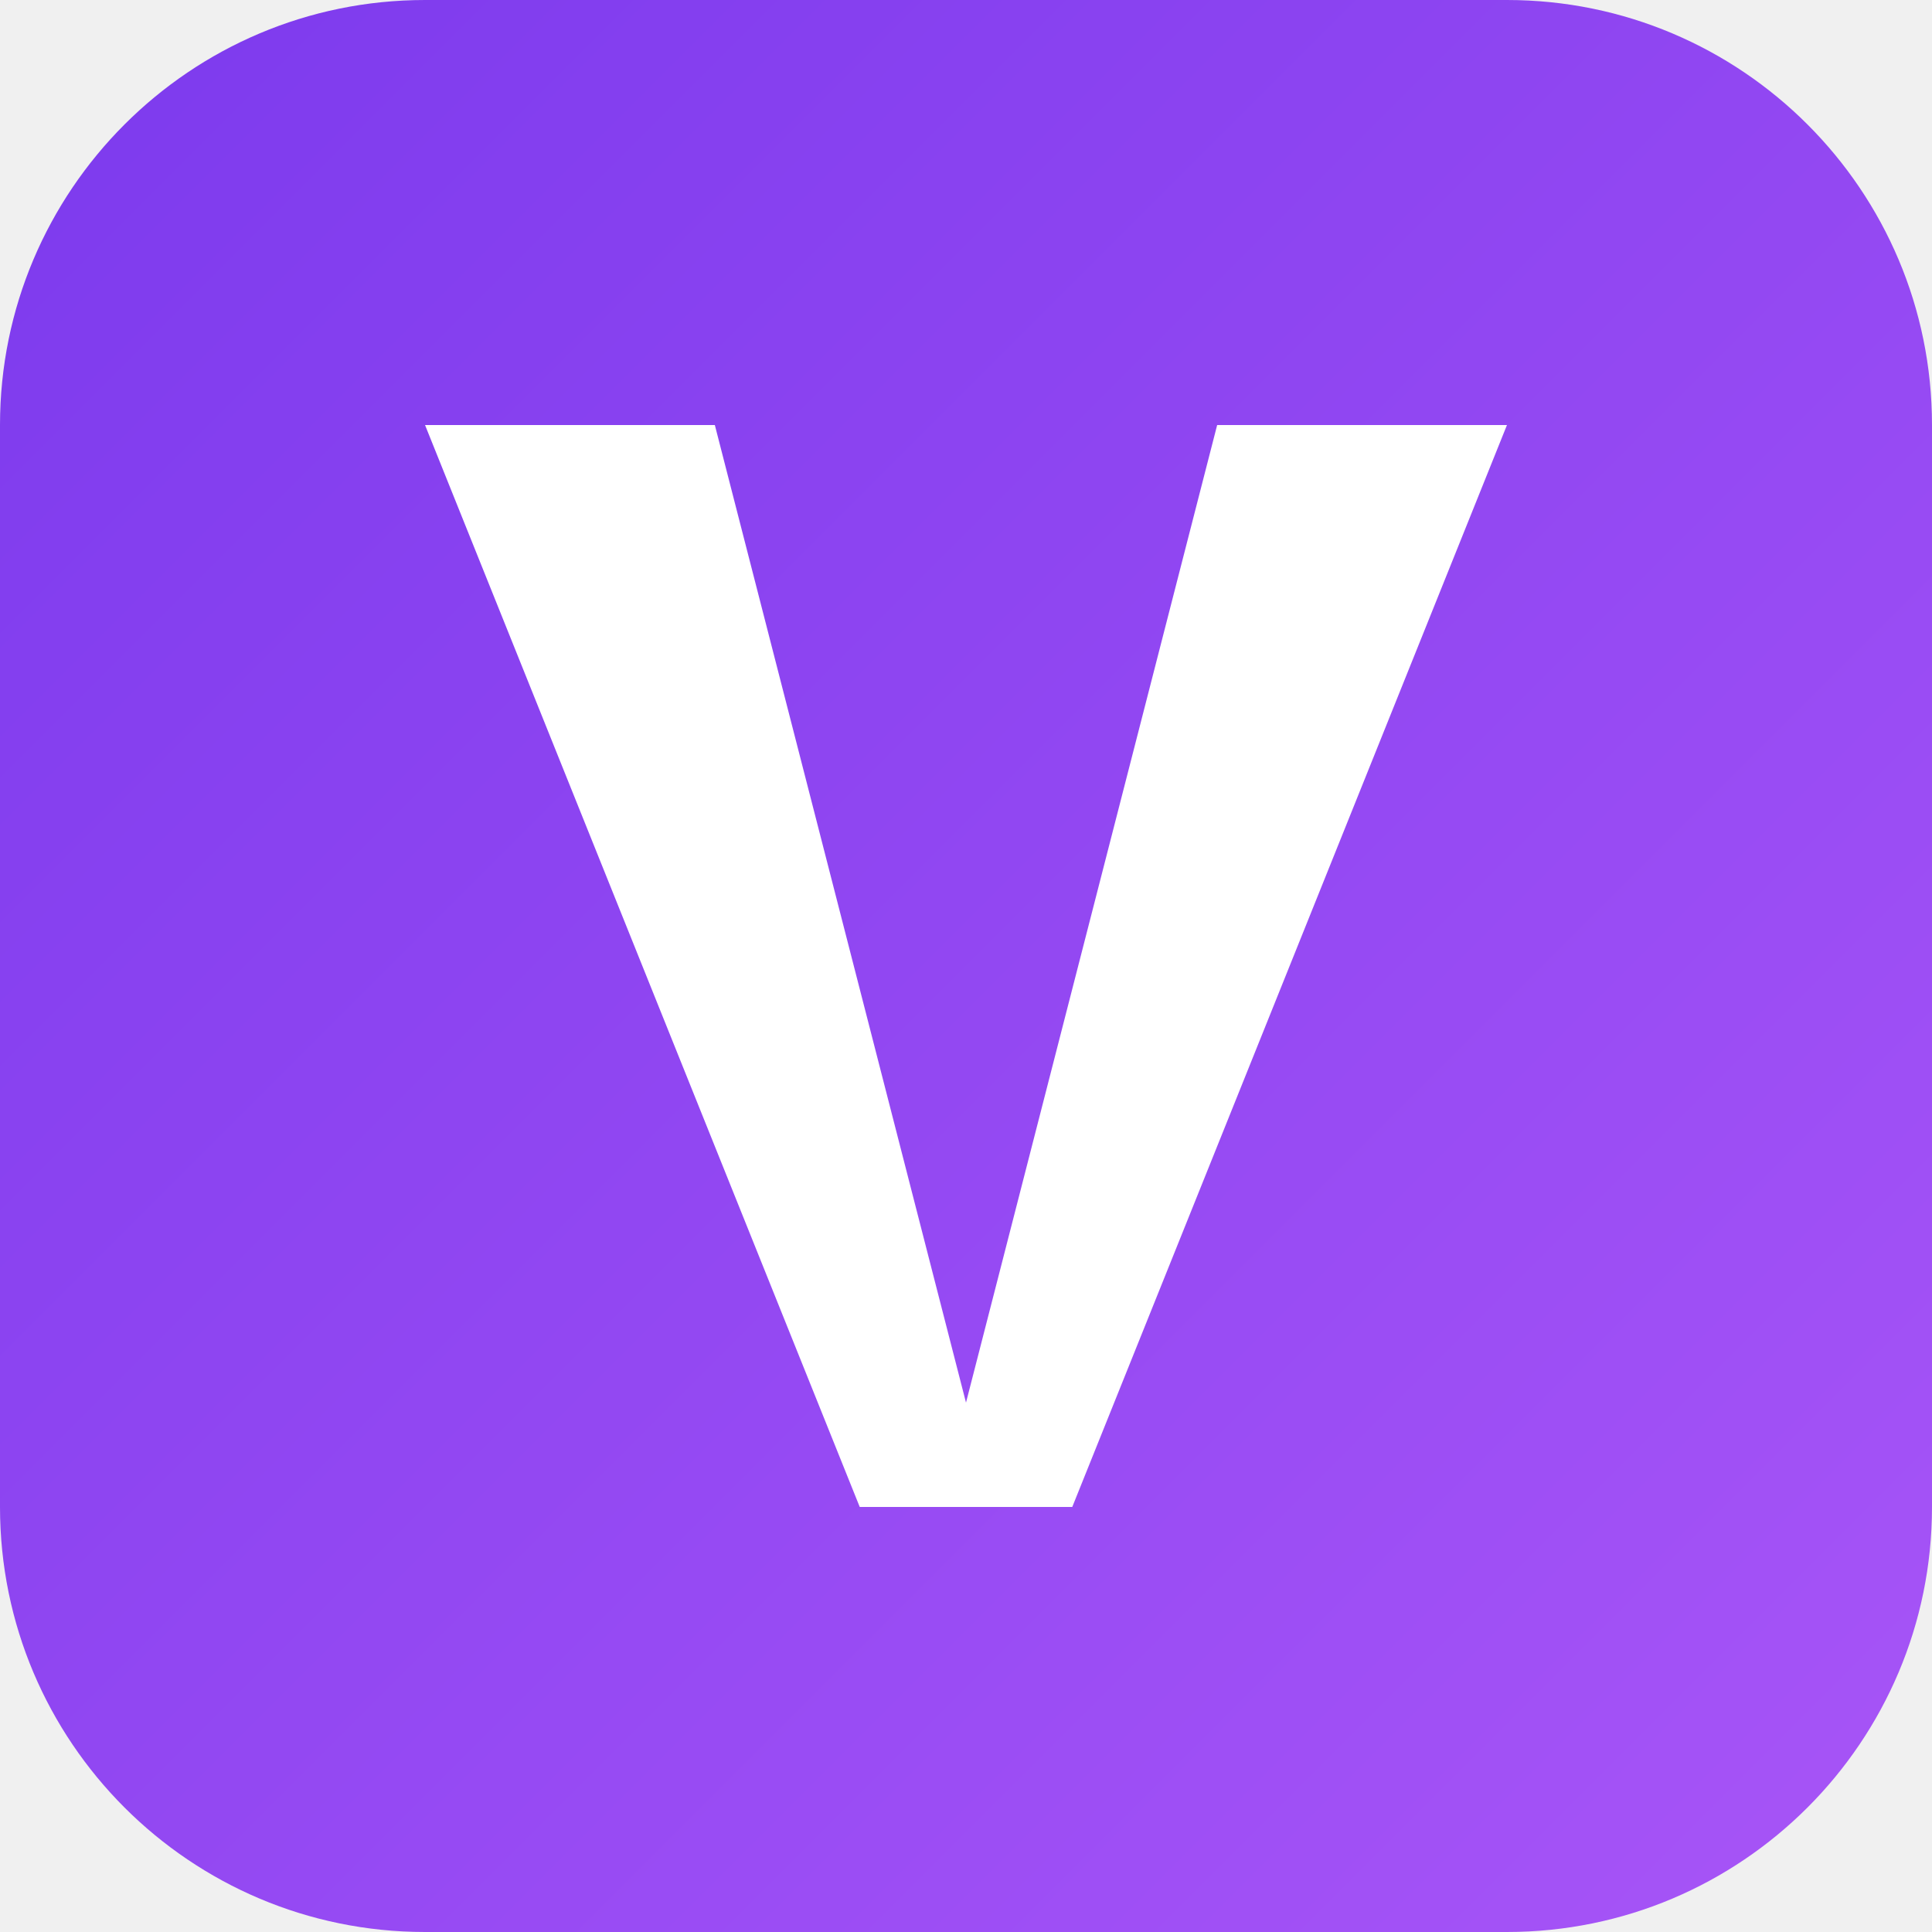
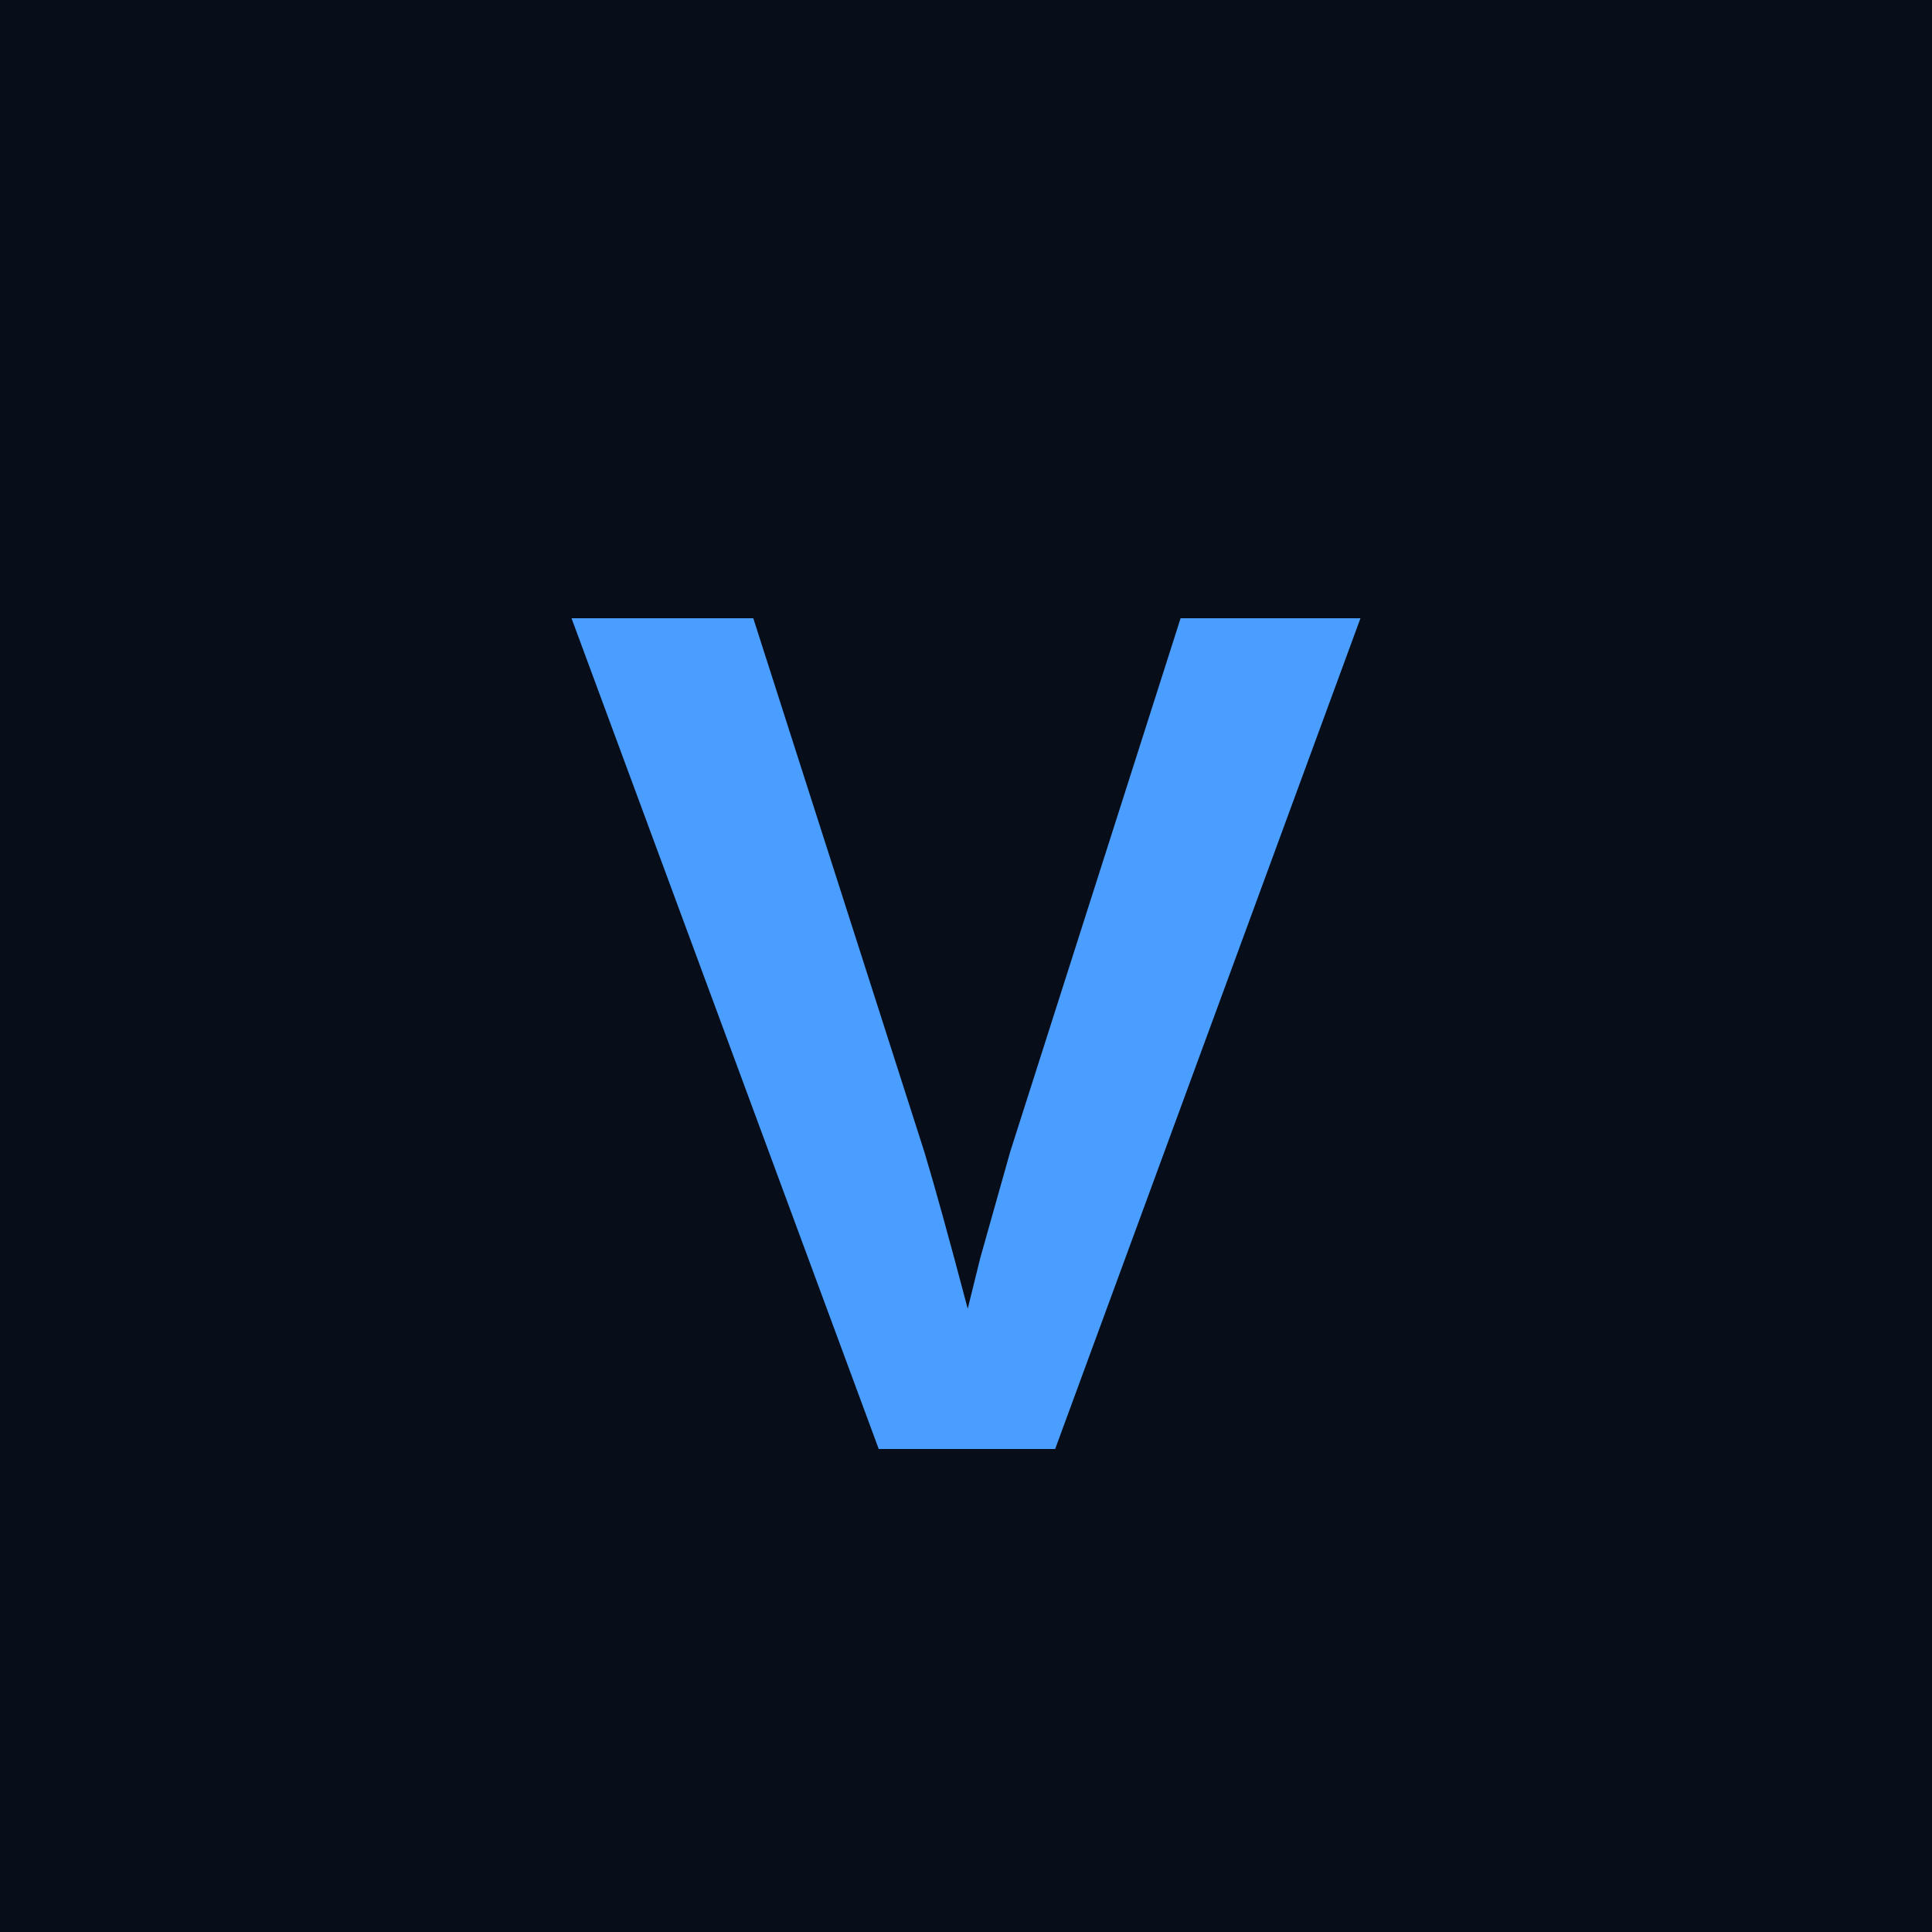
- <svg xmlns="http://www.w3.org/2000/svg" viewBox="0 0 100 100">
-   <defs>
-     <linearGradient id="g" x1="0" y1="0" x2="1" y2="1">
-       <stop offset="0" stop-color="#7C3AED" />
-       <stop offset="1" stop-color="#A855F7" />
-     </linearGradient>
-   </defs>
-   <rect width="100" height="100" rx="22" fill="url(#g)" />
-   <polygon points="22,22 37,22 50,72.6 63,22 78,22 55.5,78 44.5,78" fill="#fff" />
+ <svg xmlns="http://www.w3.org/2000/svg" viewBox="0 0 96 96">
+   <rect width="96" height="96" fill="#080d1a" />
+   <text x="48" y="72" font-family="Arial, sans-serif" font-size="60" font-weight="bold" fill="#4a9eff" text-anchor="middle">V</text>
</svg>
